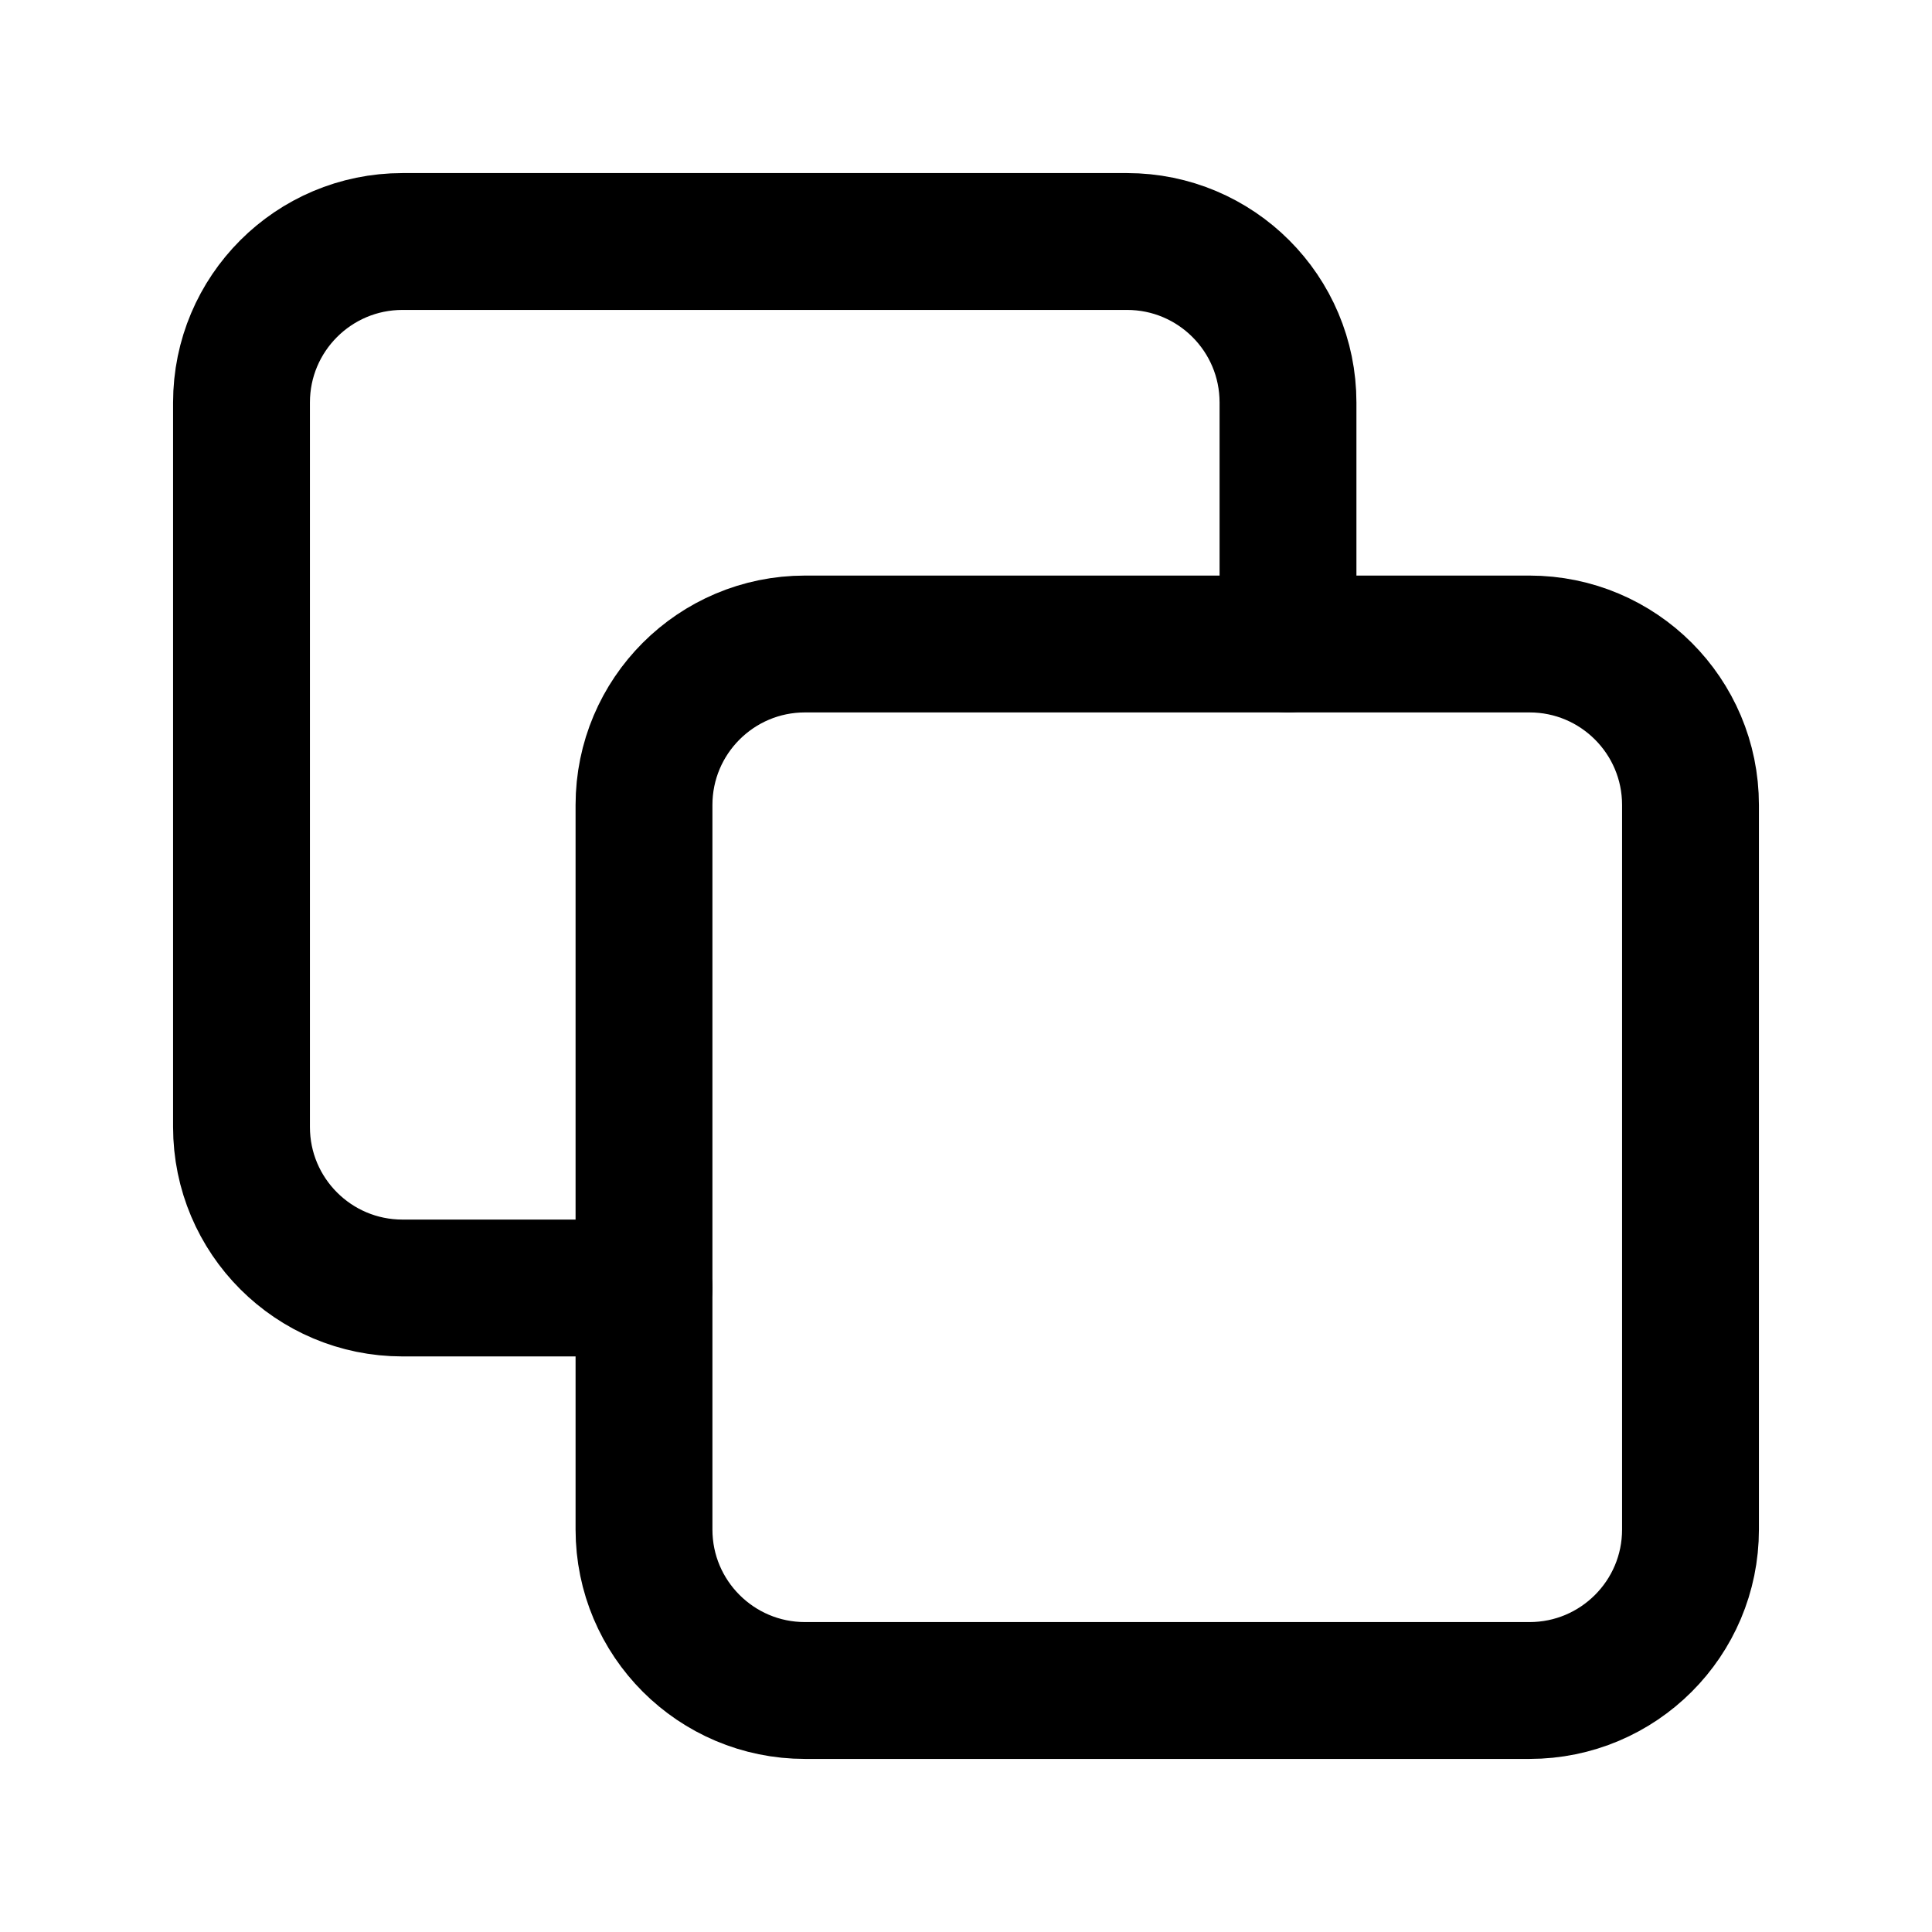
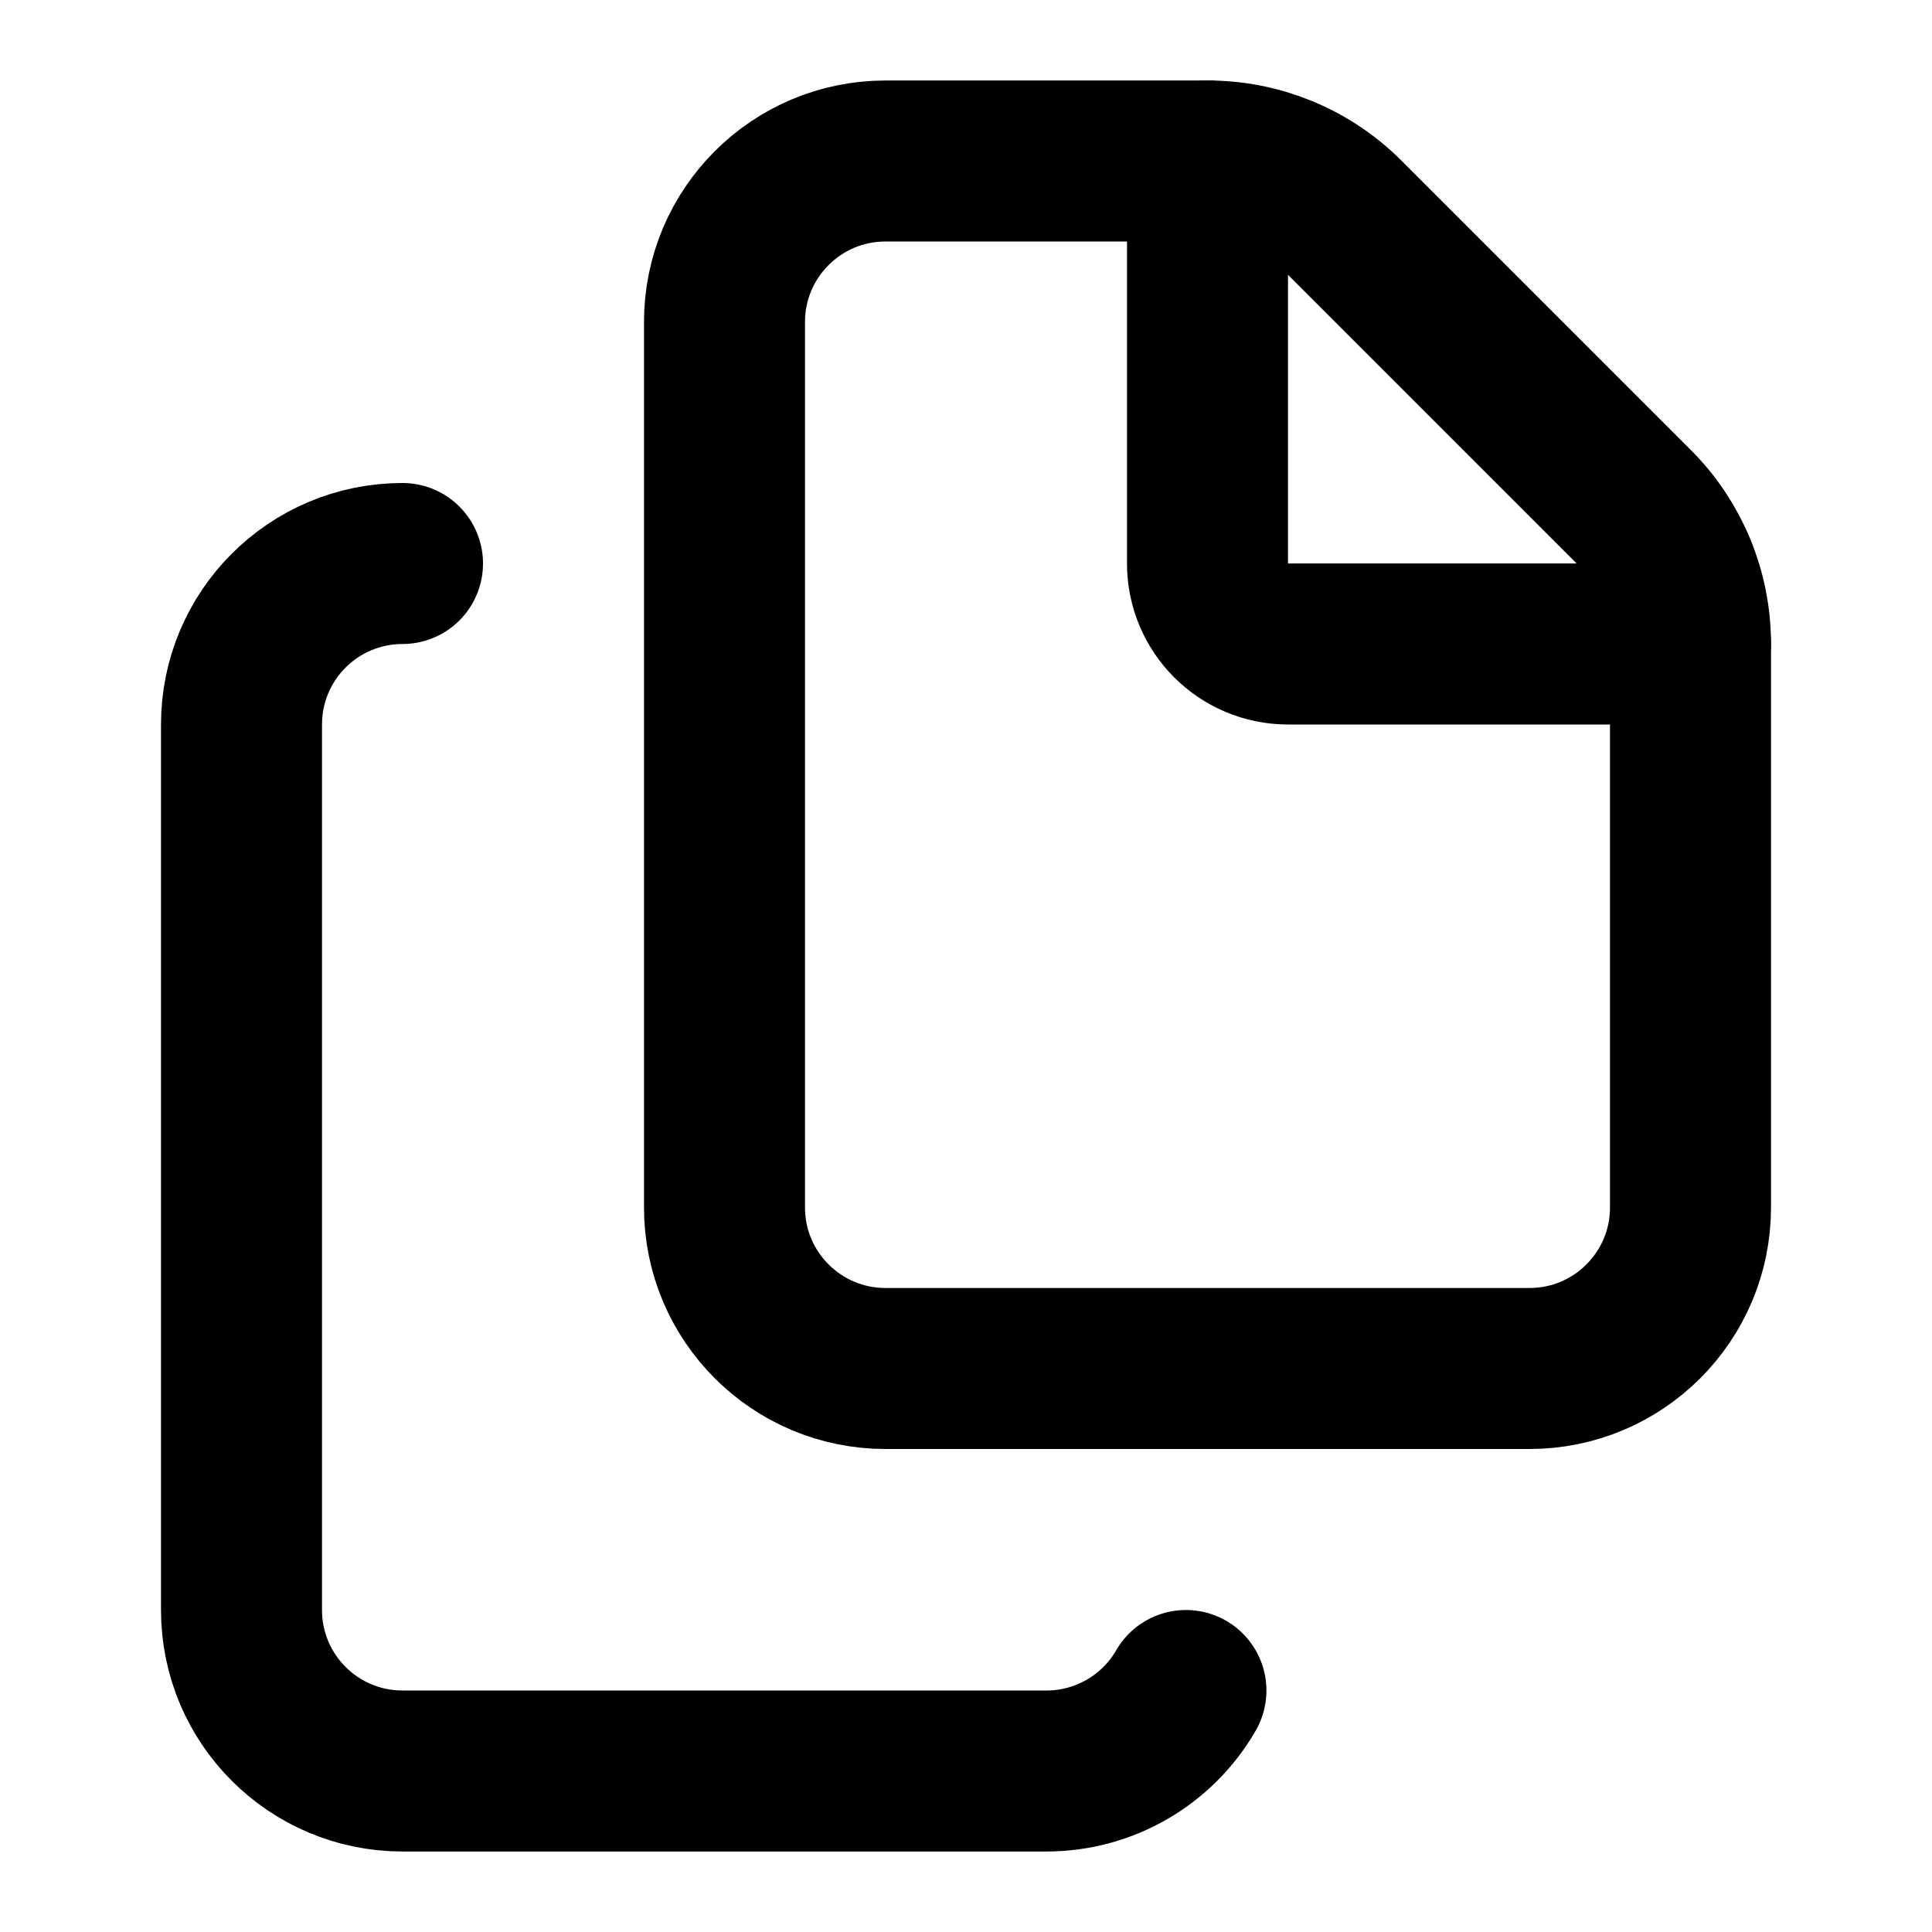
- <svg xmlns="http://www.w3.org/2000/svg" viewBox="0 0 24 24" fill="none" stroke="currentColor" stroke-width="1.7" stroke-linecap="round" stroke-linejoin="round">
-   <rect x="8" y="8" width="13" height="13" rx="2" />
-   <path d="M16 8V5a2 2 0 0 0-2-2H5a2 2 0 0 0-2 2v9a2 2 0 0 0 2 2h3" />
+ <svg xmlns="http://www.w3.org/2000/svg" width="24" height="24" viewBox="0 0 24 24" fill="none" stroke="currentColor" stroke-width="2" stroke-linecap="round" stroke-linejoin="round" aria-hidden="true" focusable="false">
+   <path d="M15 2h-4a2 2 0 0 0-2 2v11a2 2 0 0 0 2 2h8a2 2 0 0 0 2-2V8" />
+   <path d="M16.706 2.706A2.4 2.4 0 0 0 15 2v5a1 1 0 0 0 1 1h5a2.4 2.4 0 0 0-.706-1.706z" />
+   <path d="M5 7a2 2 0 0 0-2 2v11a2 2 0 0 0 2 2h8a2 2 0 0 0 1.732-1" />
</svg>
